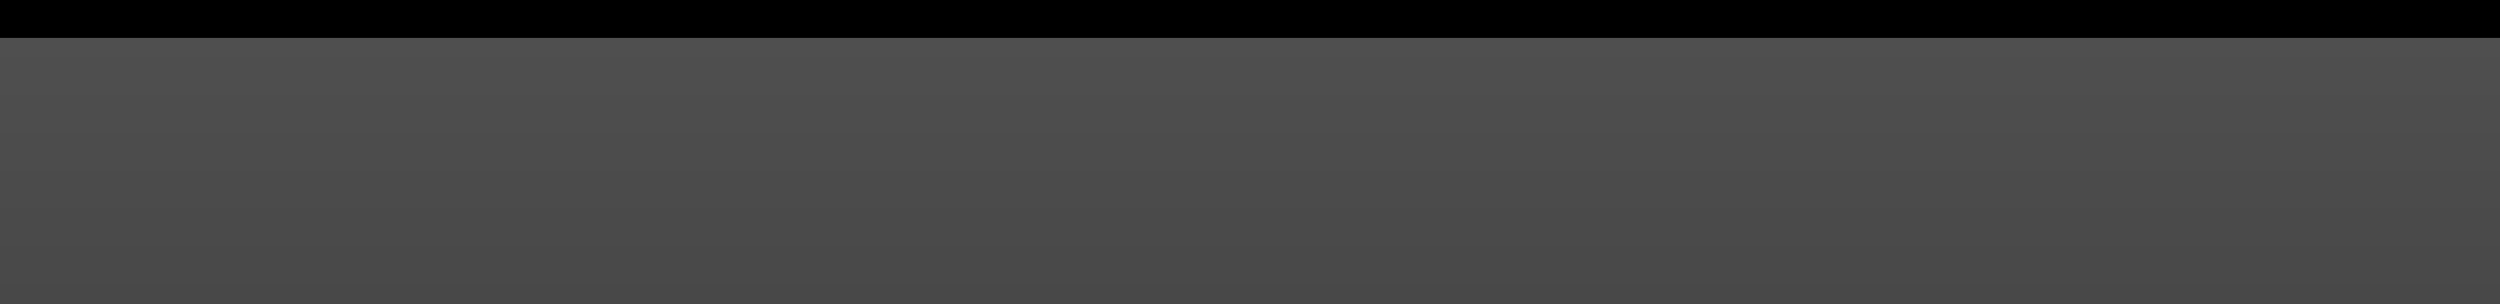
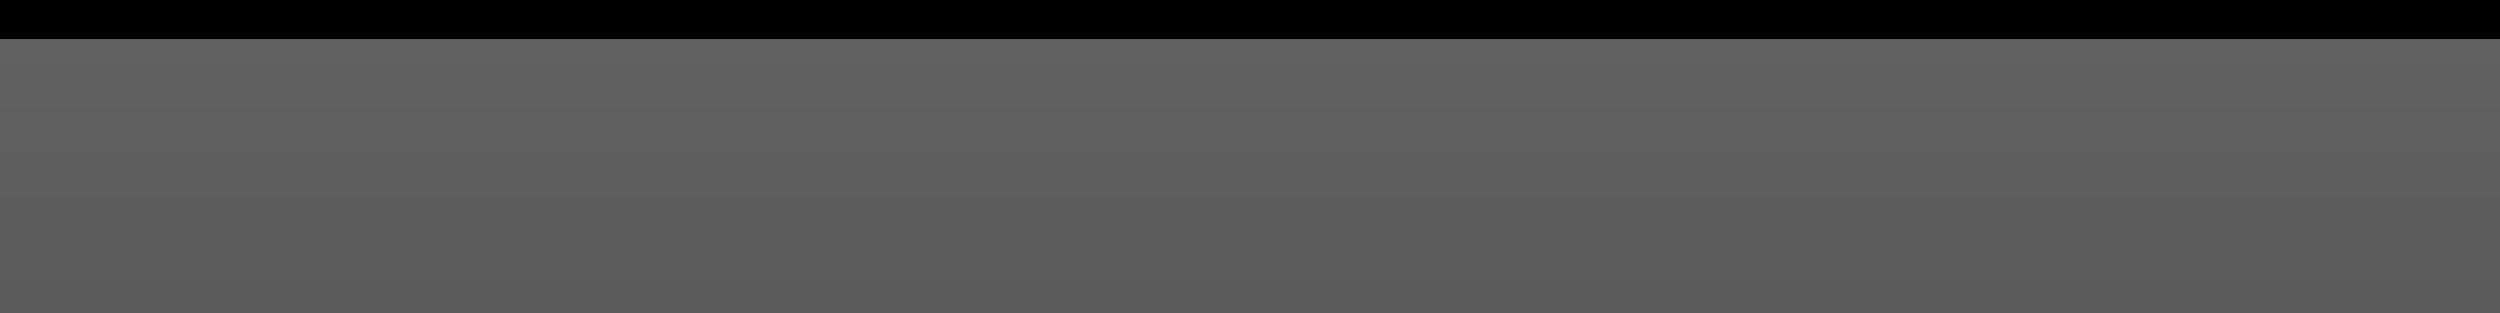
- <svg xmlns="http://www.w3.org/2000/svg" xmlns:xlink="http://www.w3.org/1999/xlink" contentScriptType="text/ecmascript" zoomAndPan="magnify" baseProfile="tiny" contentStyleType="text/css" version="1.1" width="33px" preserveAspectRatio="xMidYMid meet" viewBox="3 0 33 4" height="4px" x="0px" y="0px">
-   <linearGradient x1="555.32" gradientTransform="matrix(1 0 0 1 -535.3203 -875.4199)" y1="875.42" x2="555.32" gradientUnits="userSpaceOnUse" y2="915.42" xlink:type="simple" xlink:actuate="onLoad" id="SVGID_1_" xlink:show="other">
+ <svg xmlns="http://www.w3.org/2000/svg" xmlns:xlink="http://www.w3.org/1999/xlink" contentScriptType="text/ecmascript" zoomAndPan="magnify" baseProfile="tiny" contentStyleType="text/css" version="1.1" width="32px" preserveAspectRatio="xMidYMid meet" viewBox="4 0 32 4" height="4px" x="0px" y="0px">
+   <linearGradient x1="20" y1="0" x2="20" gradientUnits="userSpaceOnUse" y2="40.001" xlink:type="simple" xlink:actuate="onLoad" id="SVGID_1_" xlink:show="other">
    <stop stop-color="#505050" offset="0" />
    <stop stop-color="#000000" offset="1" />
  </linearGradient>
-   <rect width="40" fill="url(#SVGID_1_)" height="40" />
+   <rect width="40" fill="url(#SVGID_1_)" height="40" fill-opacity="0.9" stroke-opacity="0.9" />
  <rect width="40" height="0.5" />
-   <rect width="3.979" fill="none" y="3.975" height="32.021" />
-   <rect x="3.979" width="32.021" fill="none" y="3.975" height="32.021" />
-   <rect width="3.979" fill="none" height="3.975" />
-   <rect x="3.979" width="32.021" fill="none" height="3.975" />
+   <rect x="4" width="32" fill="none" height="4" />
</svg>
